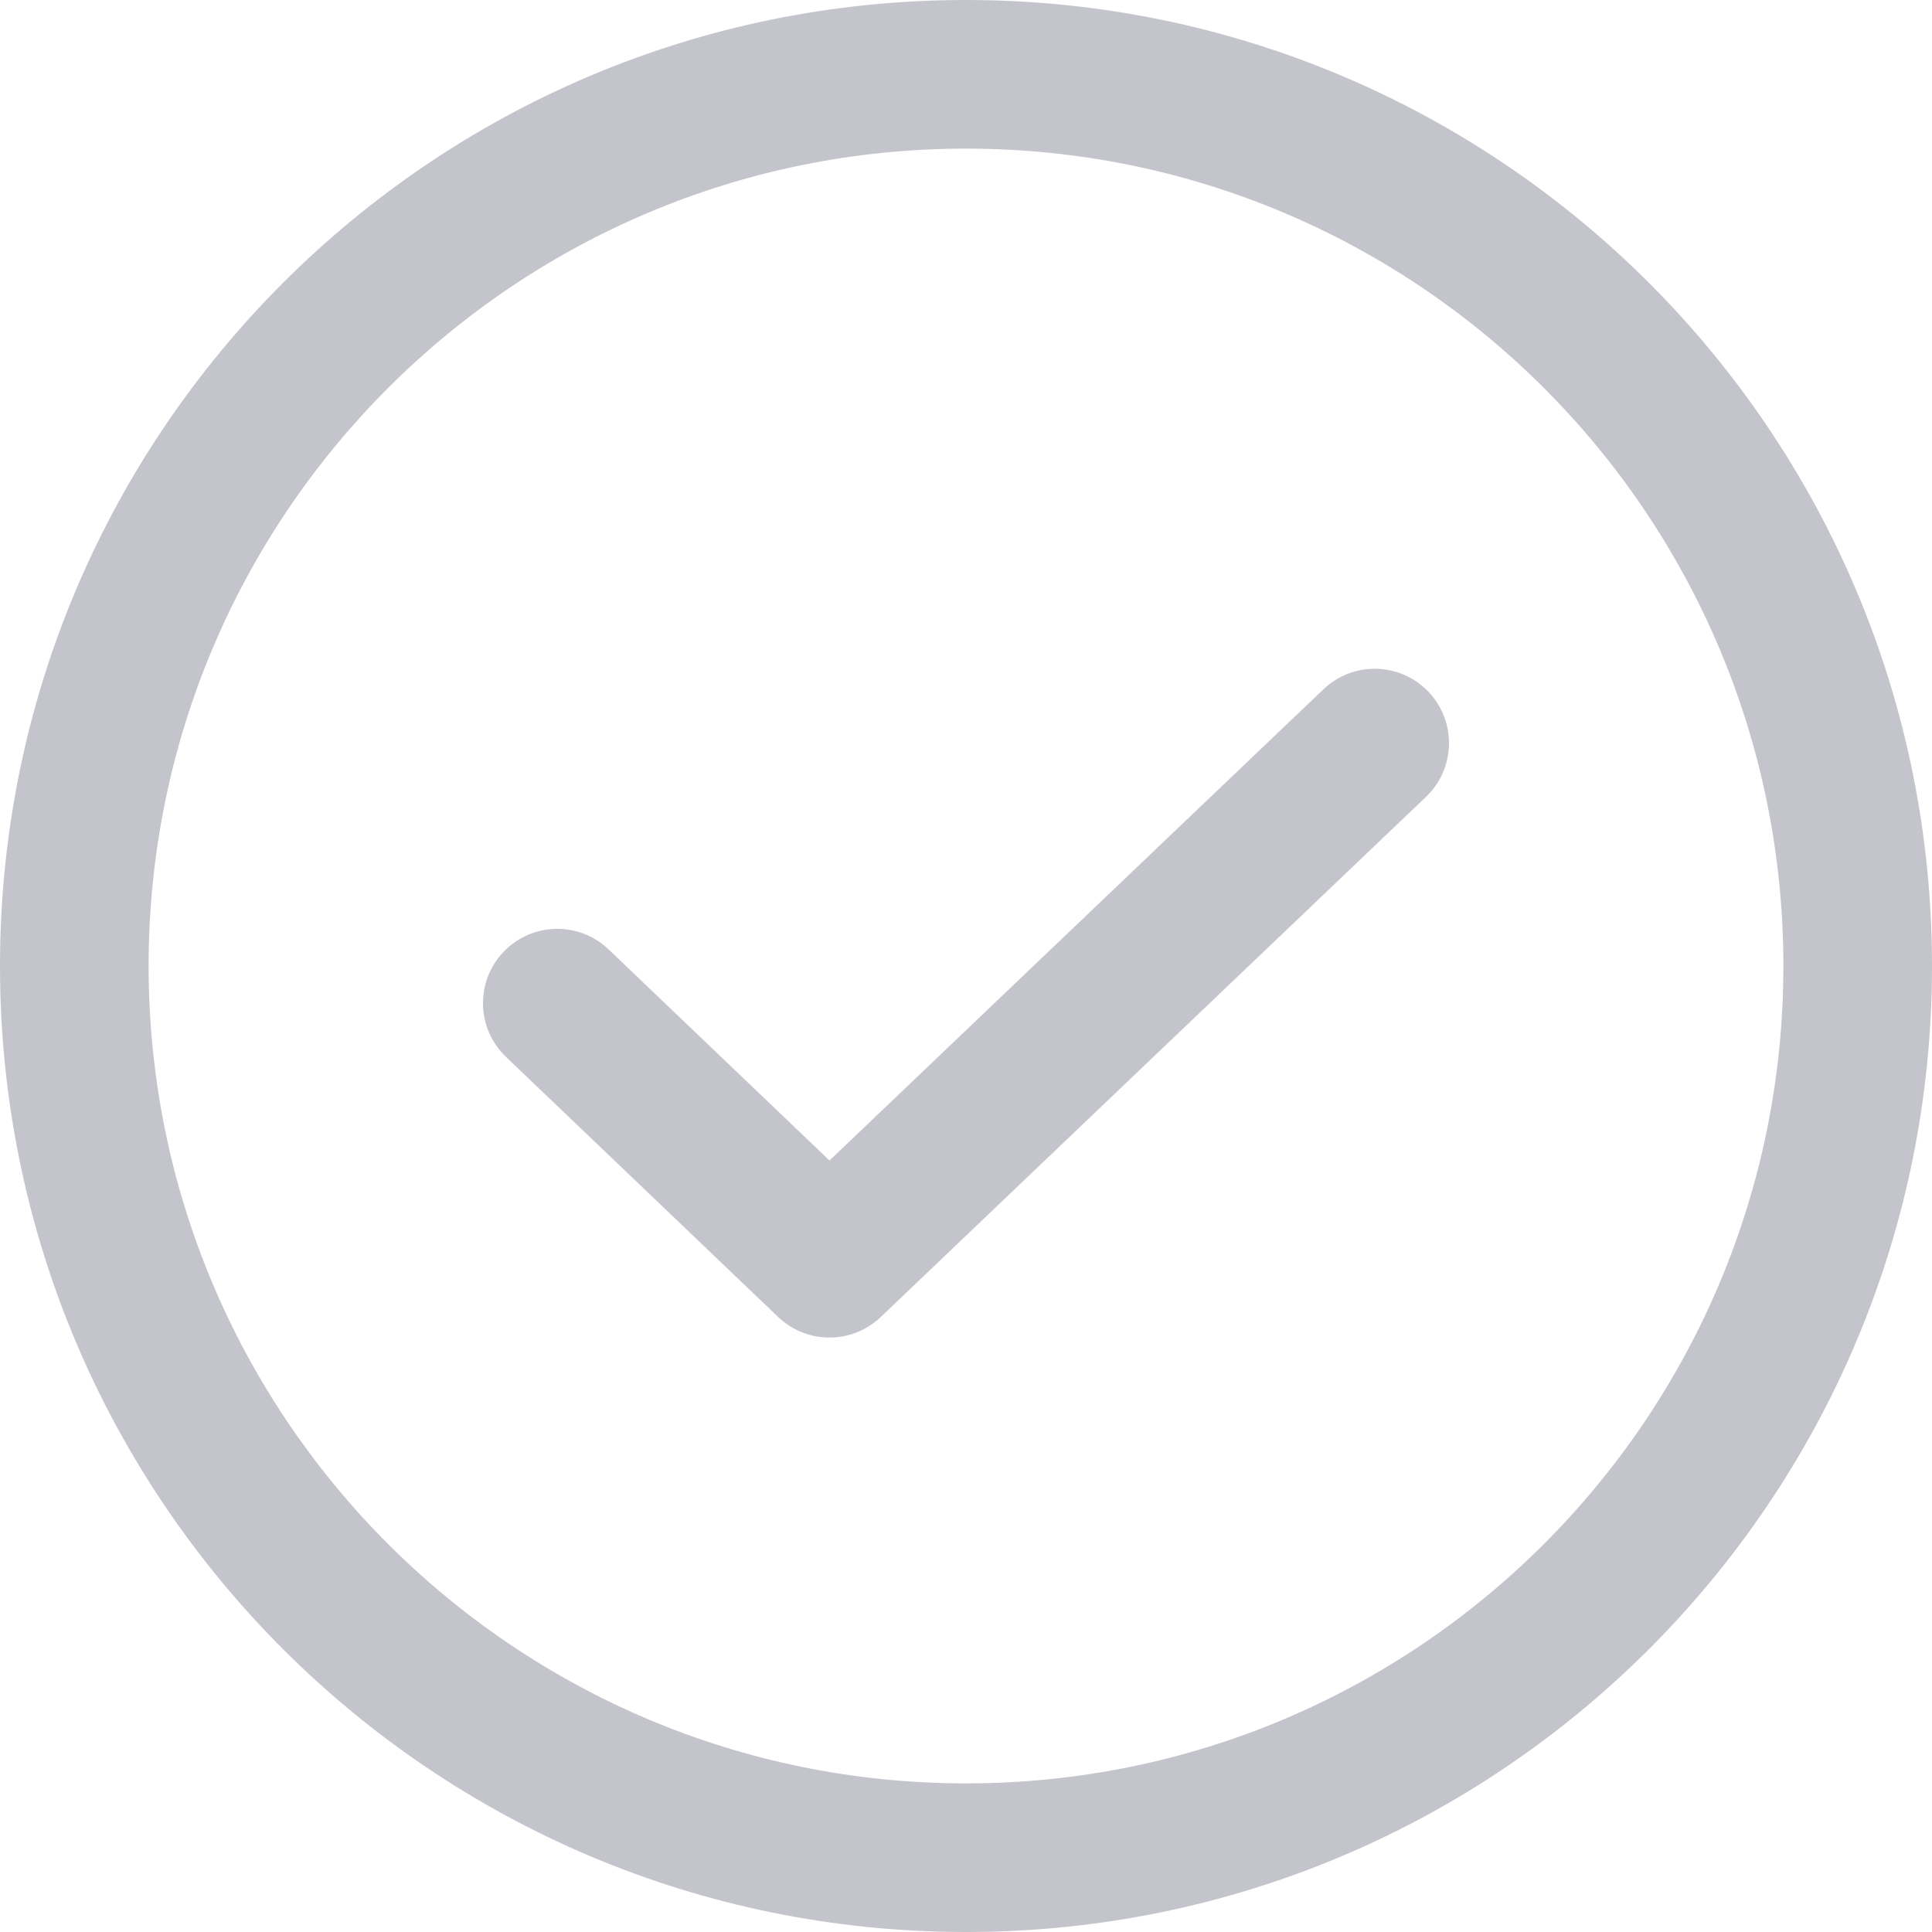
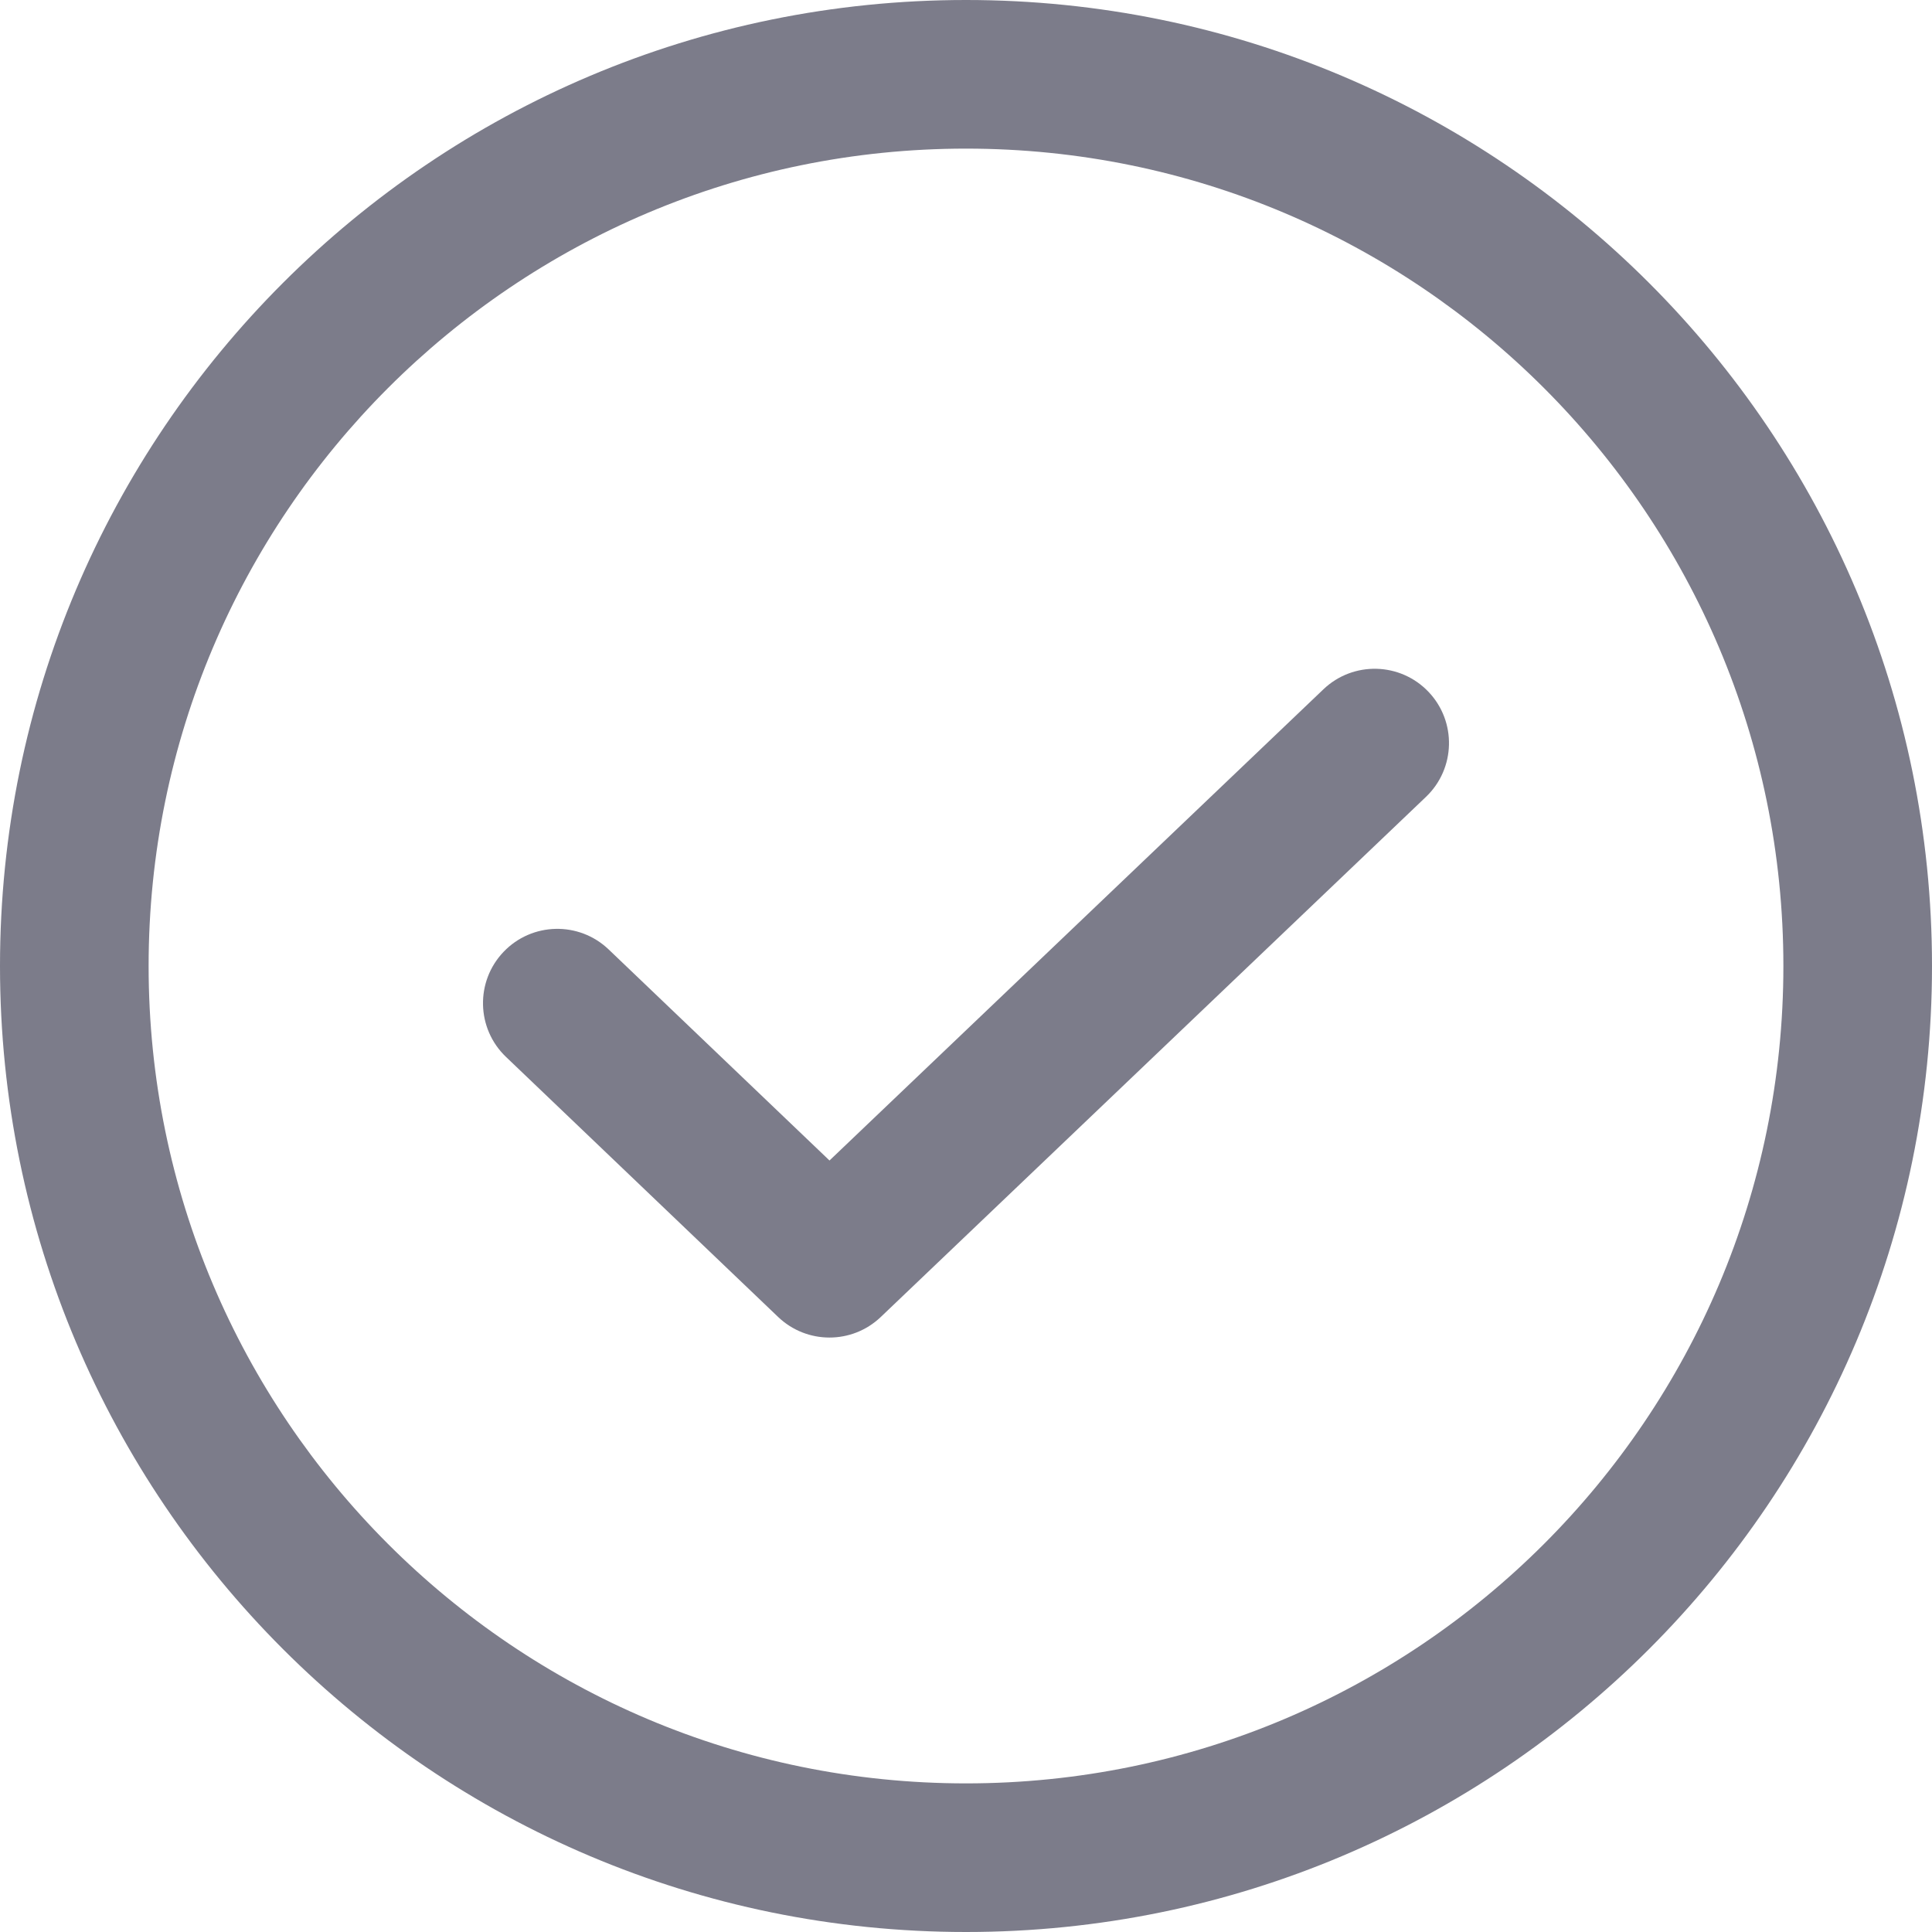
<svg xmlns="http://www.w3.org/2000/svg" width="104" height="104" viewBox="0 0 104 104" fill="none">
-   <path fill-rule="evenodd" clip-rule="evenodd" d="M76.894 37.239C78.419 38.838 78.359 41.37 76.761 42.895L47.411 70.895C45.865 72.37 43.432 72.369 41.886 70.892L27.236 56.892C25.639 55.366 25.582 52.834 27.108 51.237C28.634 49.64 31.166 49.582 32.764 51.109L44.652 62.47L71.239 37.106C72.837 35.581 75.369 35.641 76.894 37.239Z" fill="#C4C4CC" />
-   <path fill-rule="evenodd" clip-rule="evenodd" d="M52 8C27.7 8 8 27.7 8 52C8 76.3 27.7 96 52 96C76.3 96 96 76.3 96 52C96 27.7 76.3 8 52 8ZM0 52C0 23.281 23.281 0 52 0C80.719 0 104 23.281 104 52C104 80.719 80.719 104 52 104C23.281 104 0 80.719 0 52Z" fill="#C4C4CC" />
+   <path fill-rule="evenodd" clip-rule="evenodd" d="M76.894 37.239C78.419 38.838 78.359 41.37 76.761 42.895L47.411 70.895C45.865 72.37 43.432 72.369 41.886 70.892L27.236 56.892C25.639 55.366 25.582 52.834 27.108 51.237C28.634 49.64 31.166 49.582 32.764 51.109L44.652 62.47L71.239 37.106C72.837 35.581 75.369 35.641 76.894 37.239Z" fill="#7C7C8A" />
+   <path fill-rule="evenodd" clip-rule="evenodd" d="M52 8C27.7 8 8 27.7 8 52C8 76.3 27.7 96 52 96C76.3 96 96 76.3 96 52C96 27.7 76.3 8 52 8ZM0 52C0 23.281 23.281 0 52 0C80.719 0 104 23.281 104 52C104 80.719 80.719 104 52 104C23.281 104 0 80.719 0 52Z" fill="#7C7C8A" />
</svg>
